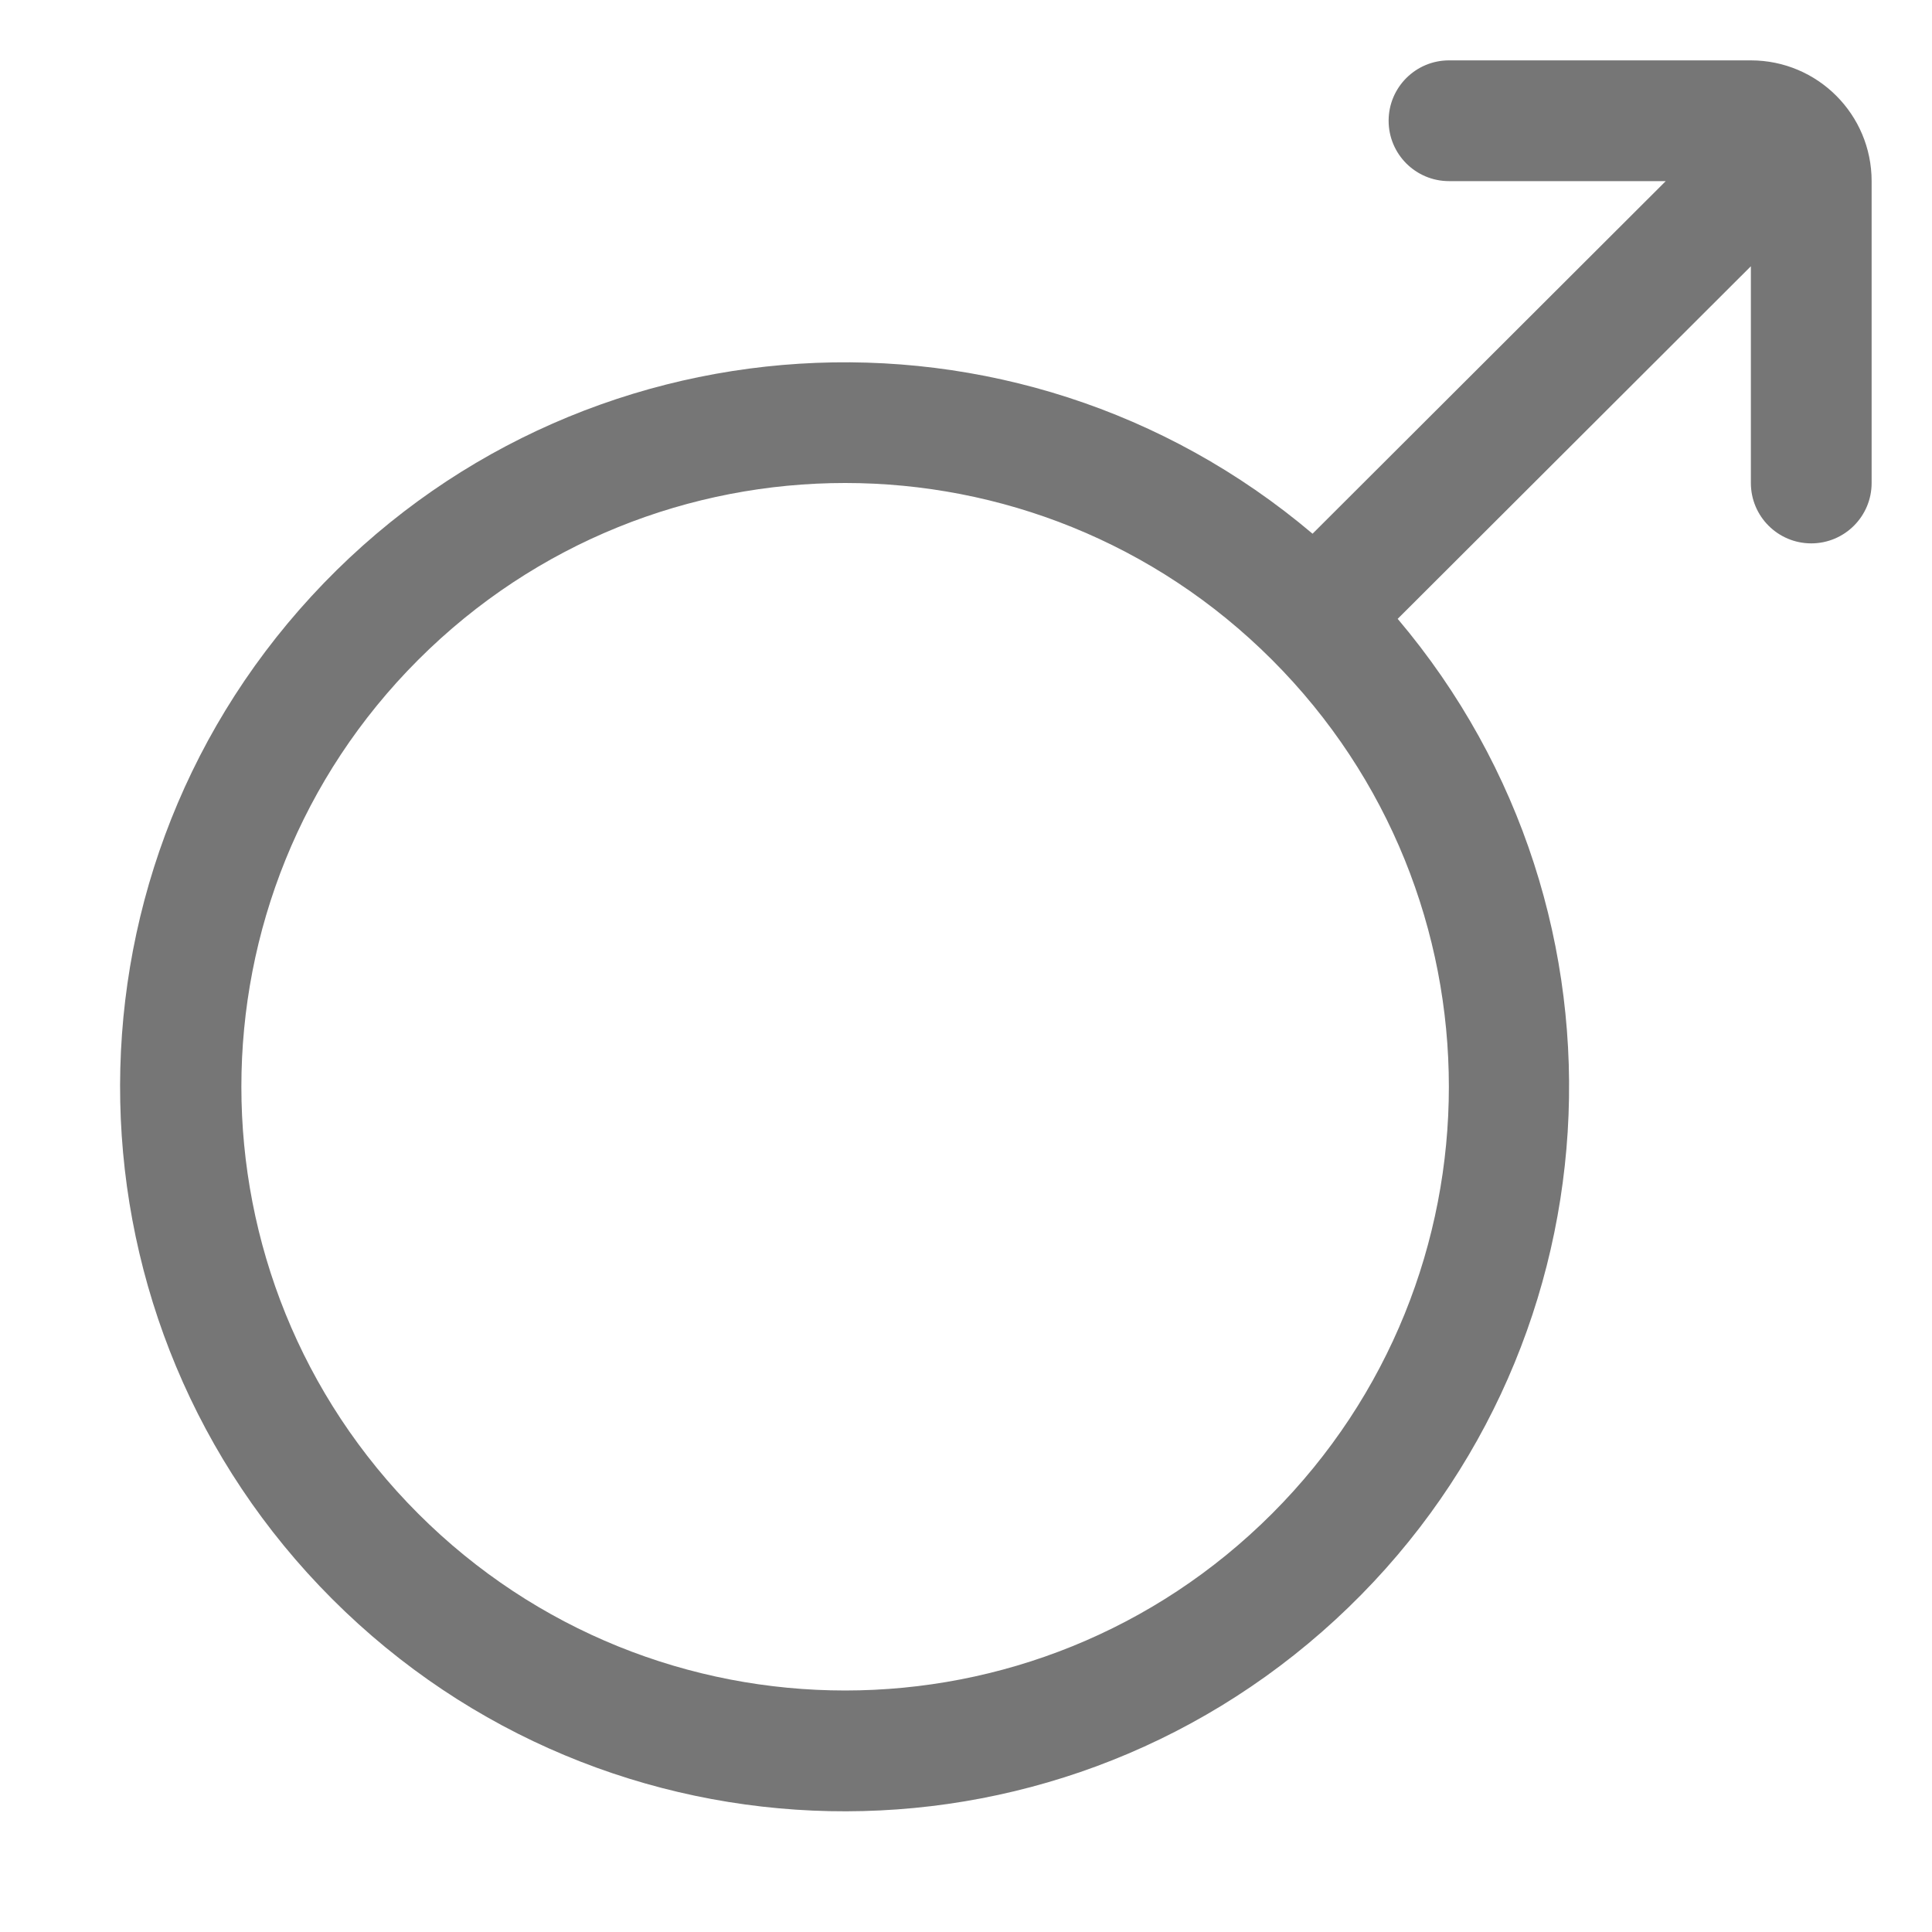
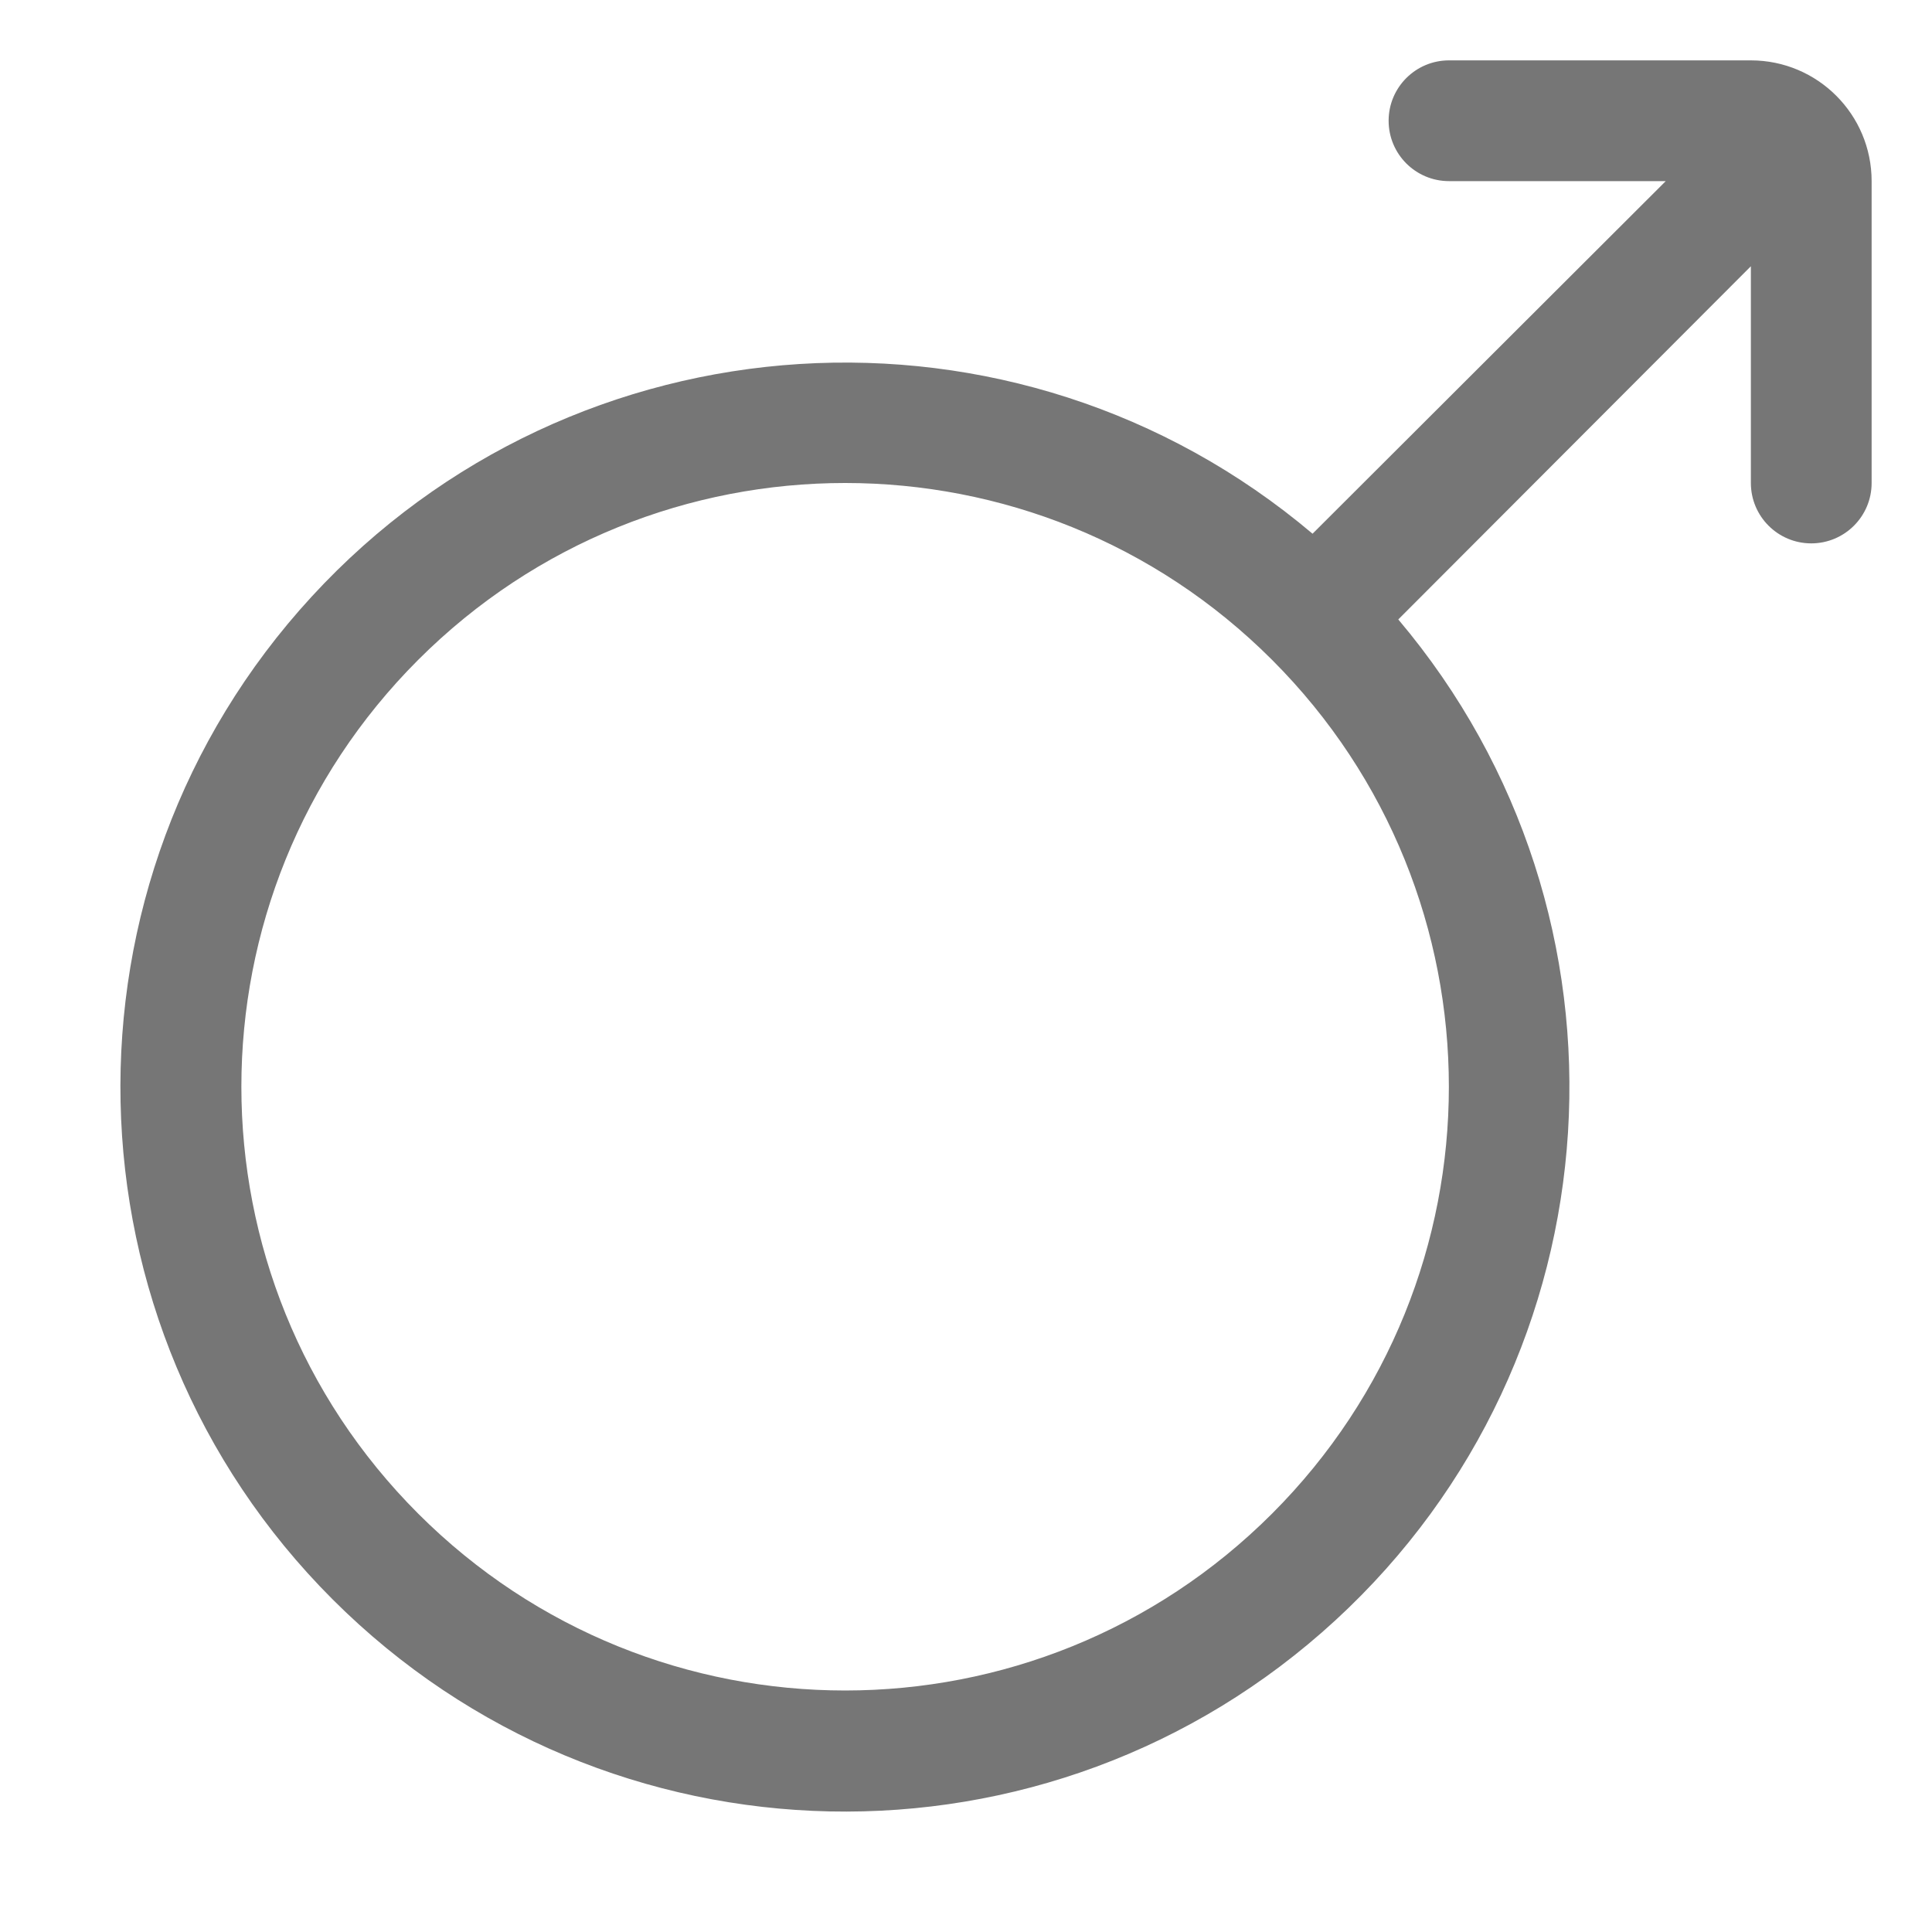
<svg xmlns="http://www.w3.org/2000/svg" id="Icons" viewBox="0 0 32 32">
  <g id="Male">
-     <path d="M29,1H24a1,1,0,0,0,0,2h3.59L21.74,8.84a12,12,0,1,0,1.41,1.41L29,4.41V8a1,1,0,0,0,2,0V3A2,2,0,0,0,29,1ZM21.07,25.07a10,10,0,1,1,0-14.14A10,10,0,0,1,21.07,25.07Z" style="fill:#767676" />
+     <path d="M29,1H24a1,1,0,0,0,0,2h3.59L21.74,8.84a12,12,0,1,0,1.42,1.42L29,4.41V8a1,1,0,0,0,2,0V3A2,2,0,0,0,29,1ZM21.07,25.07a10,10,0,1,1,0-14.14A10,10,0,0,1,21.07,25.07Z" style="fill:#767676" />
  </g>
</svg>
